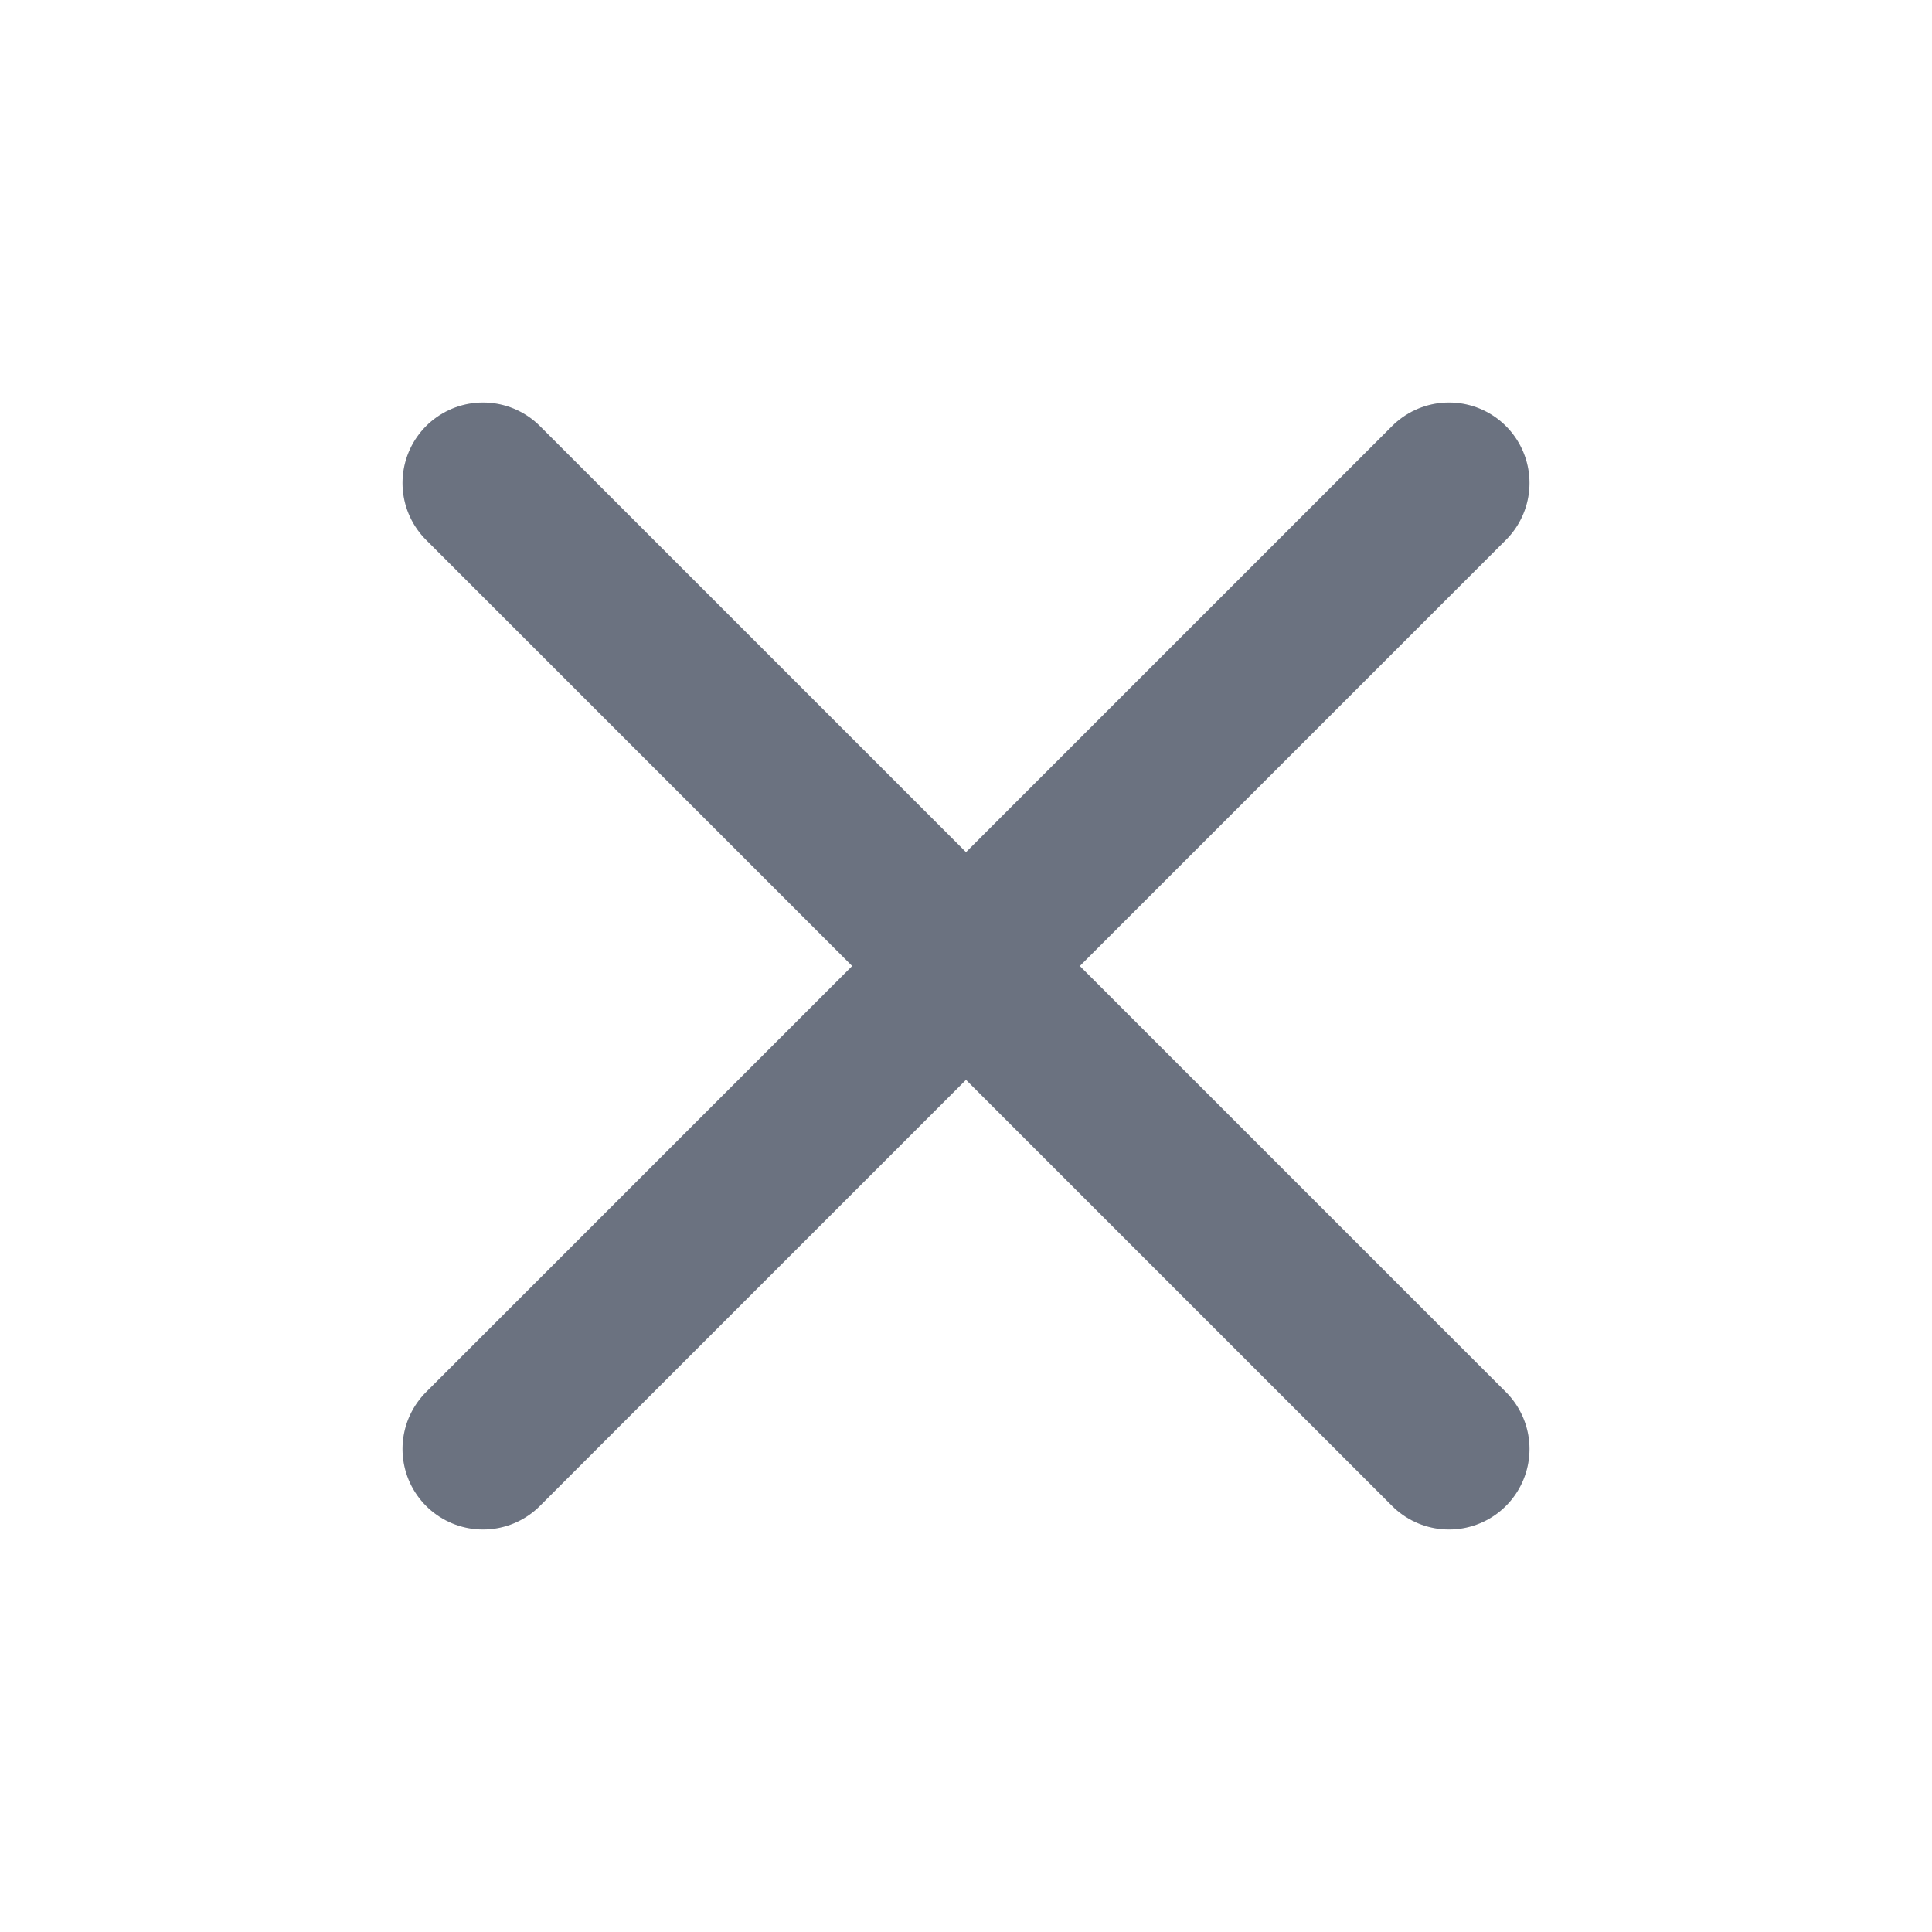
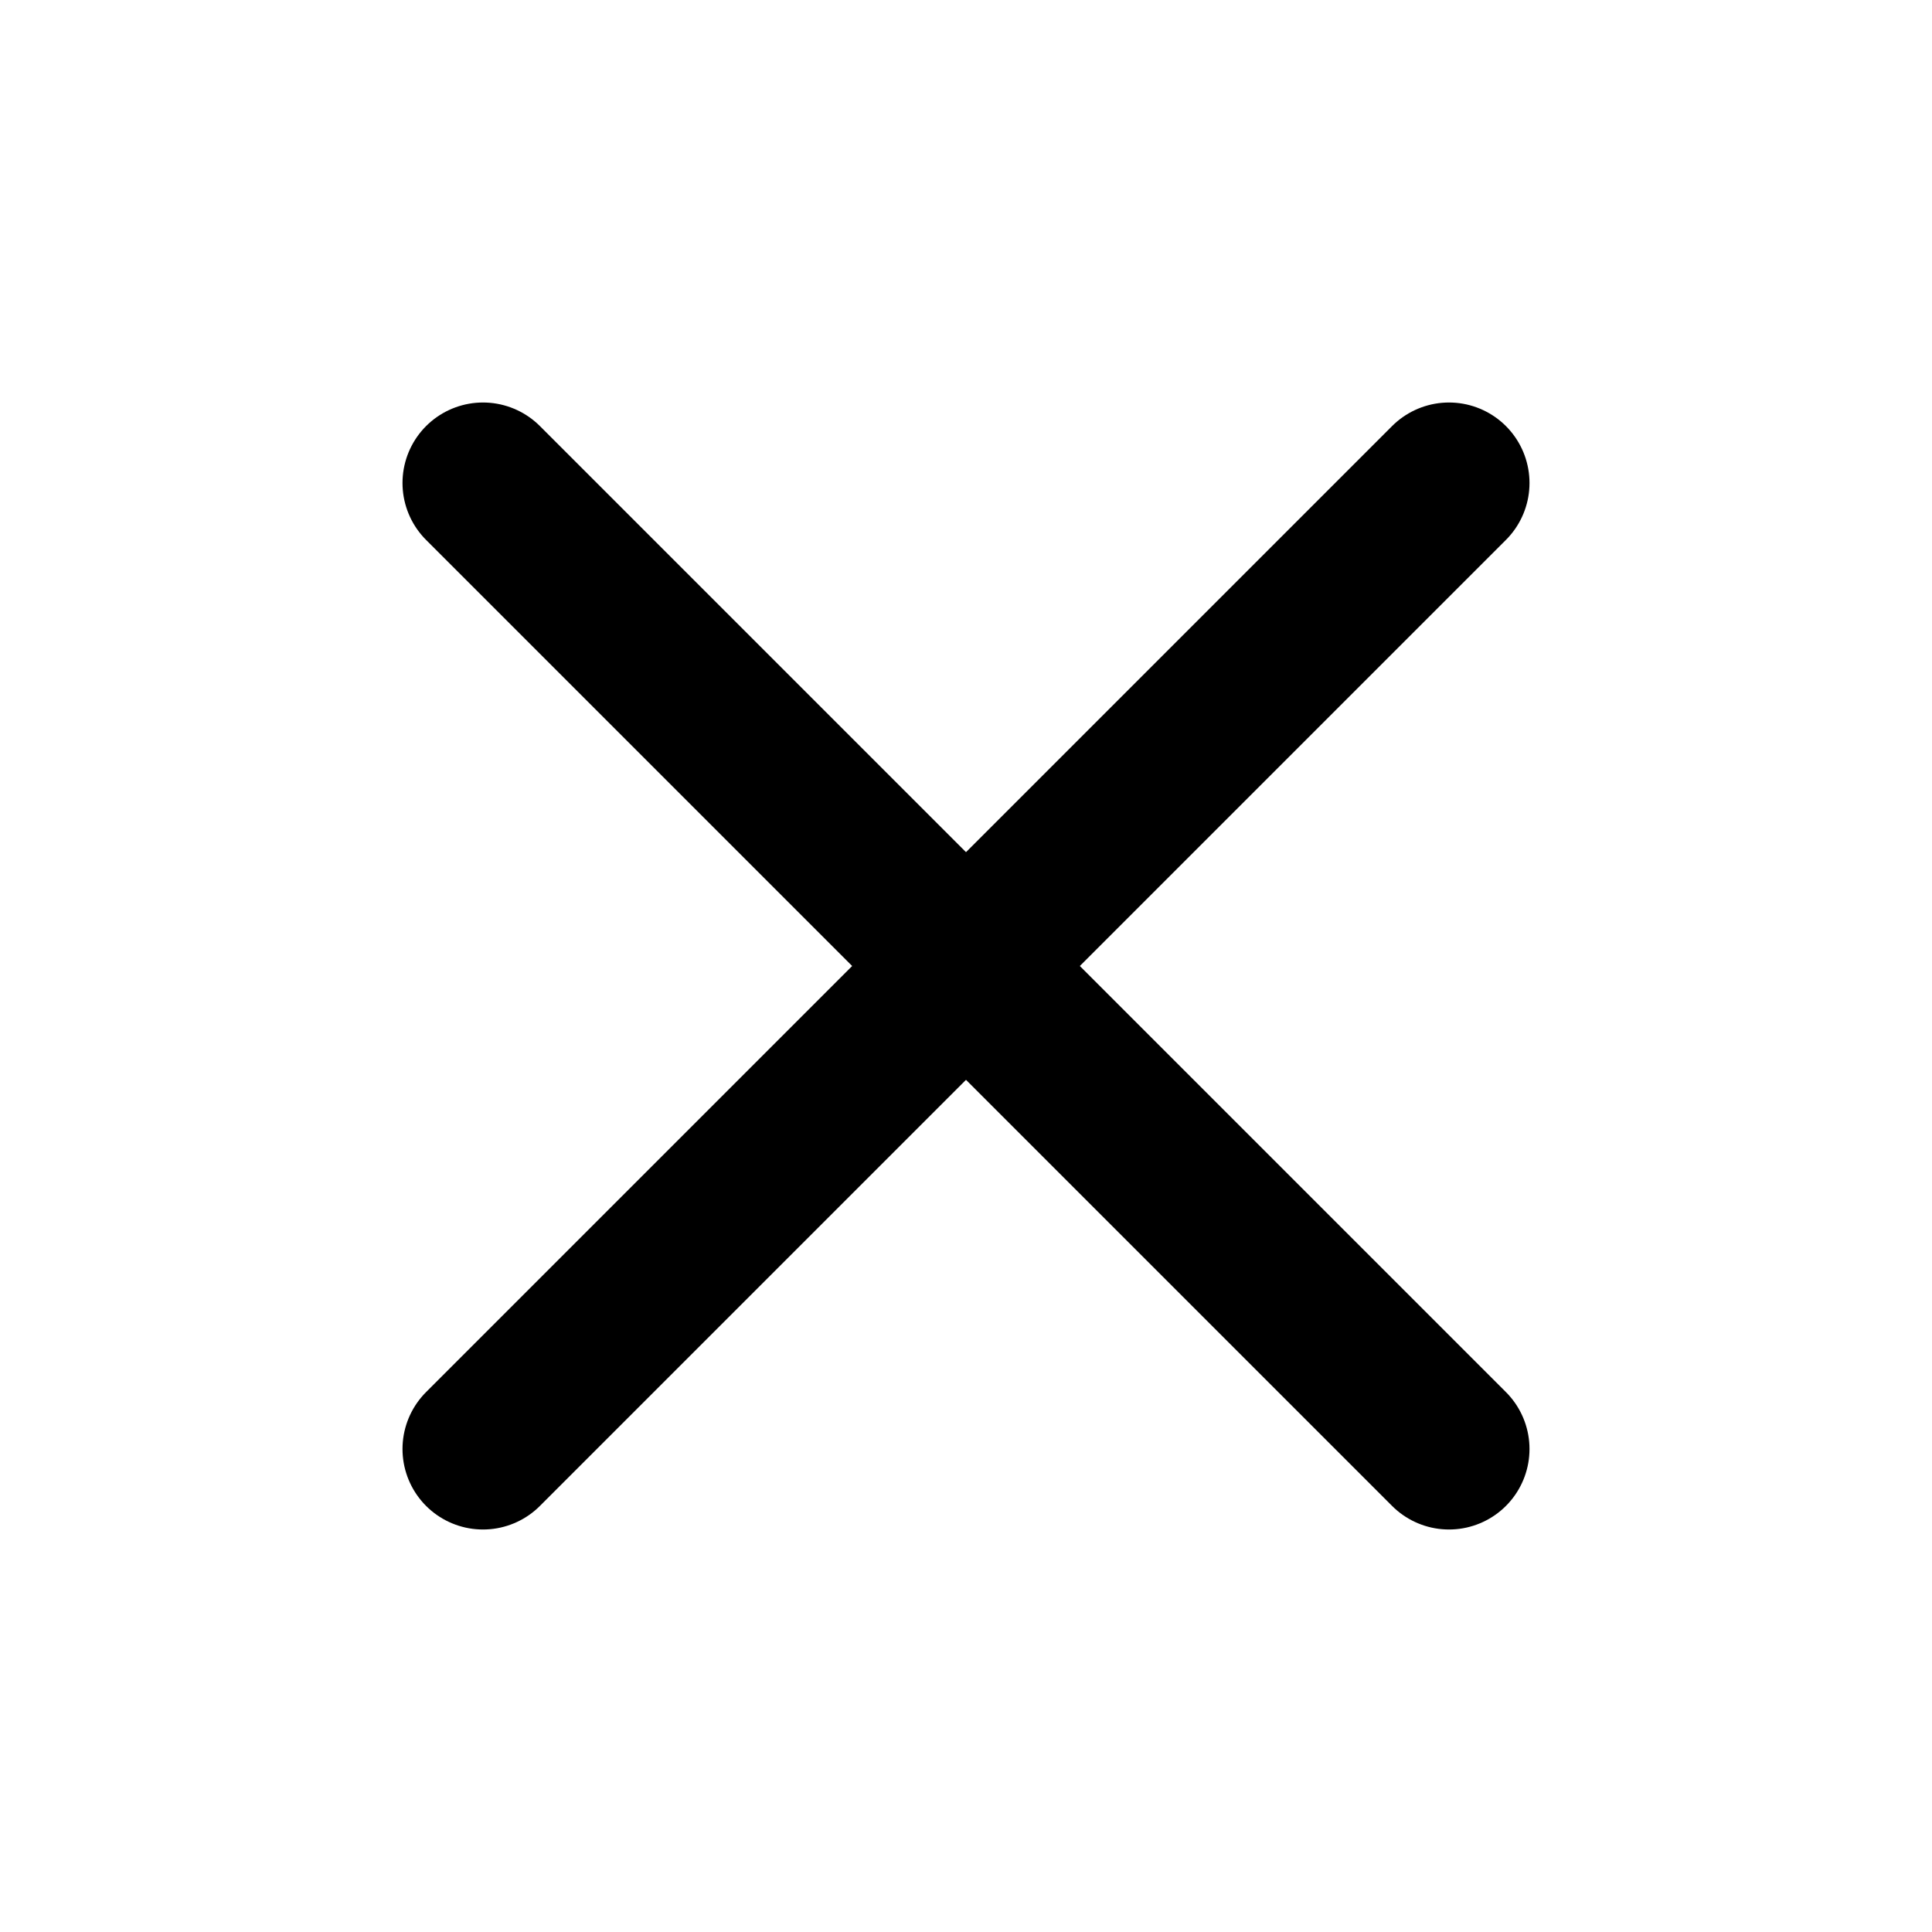
- <svg xmlns="http://www.w3.org/2000/svg" class="w-5 h-5 mr-3" fill="none" stroke="#6b7280" viewBox="0 0 24 24">
-   <path stroke-linecap="round" stroke-linejoin="round" stroke-width="2" d="M6 18L18 6M6 6l12 12" />
+ <svg xmlns="http://www.w3.org/2000/svg" viewBox="0 0 24 24" fill="none" stroke="currentColor" stroke-width="2" stroke-linecap="round" stroke-linejoin="round">
+   <line x1="18" y1="6" x2="6" y2="18" />
+   <line x1="6" y1="6" x2="18" y2="18" />
</svg>
